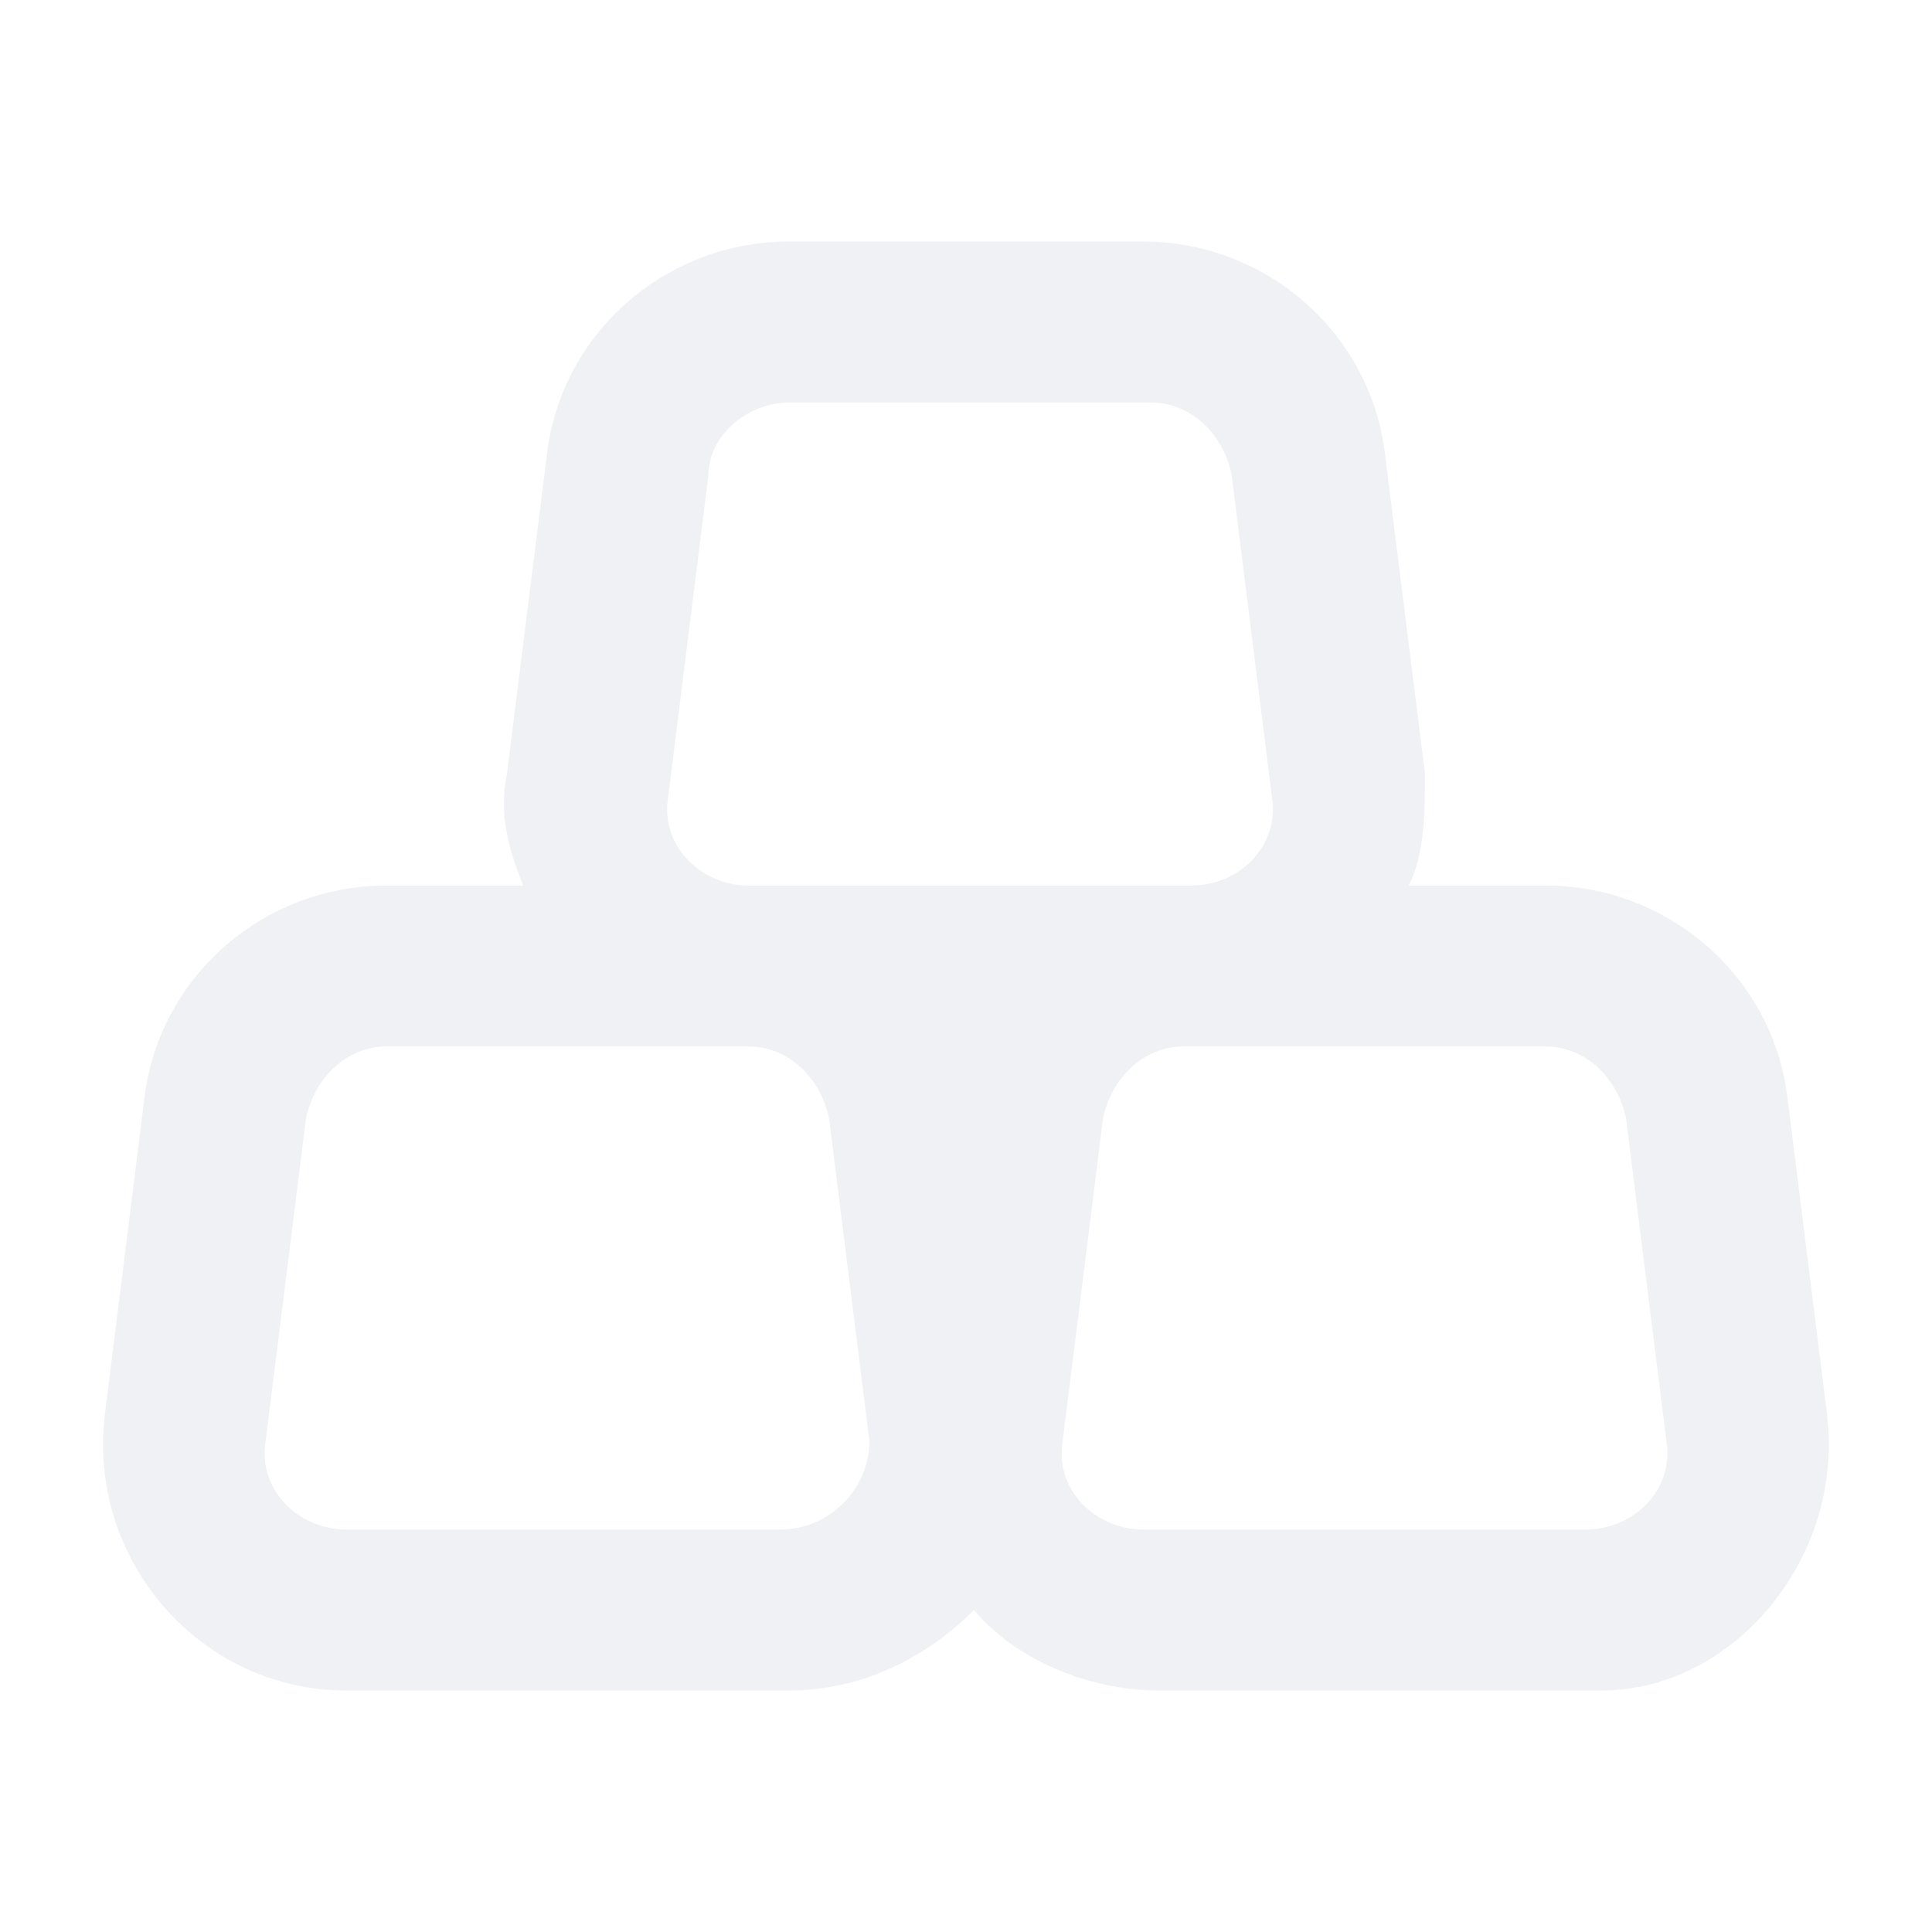
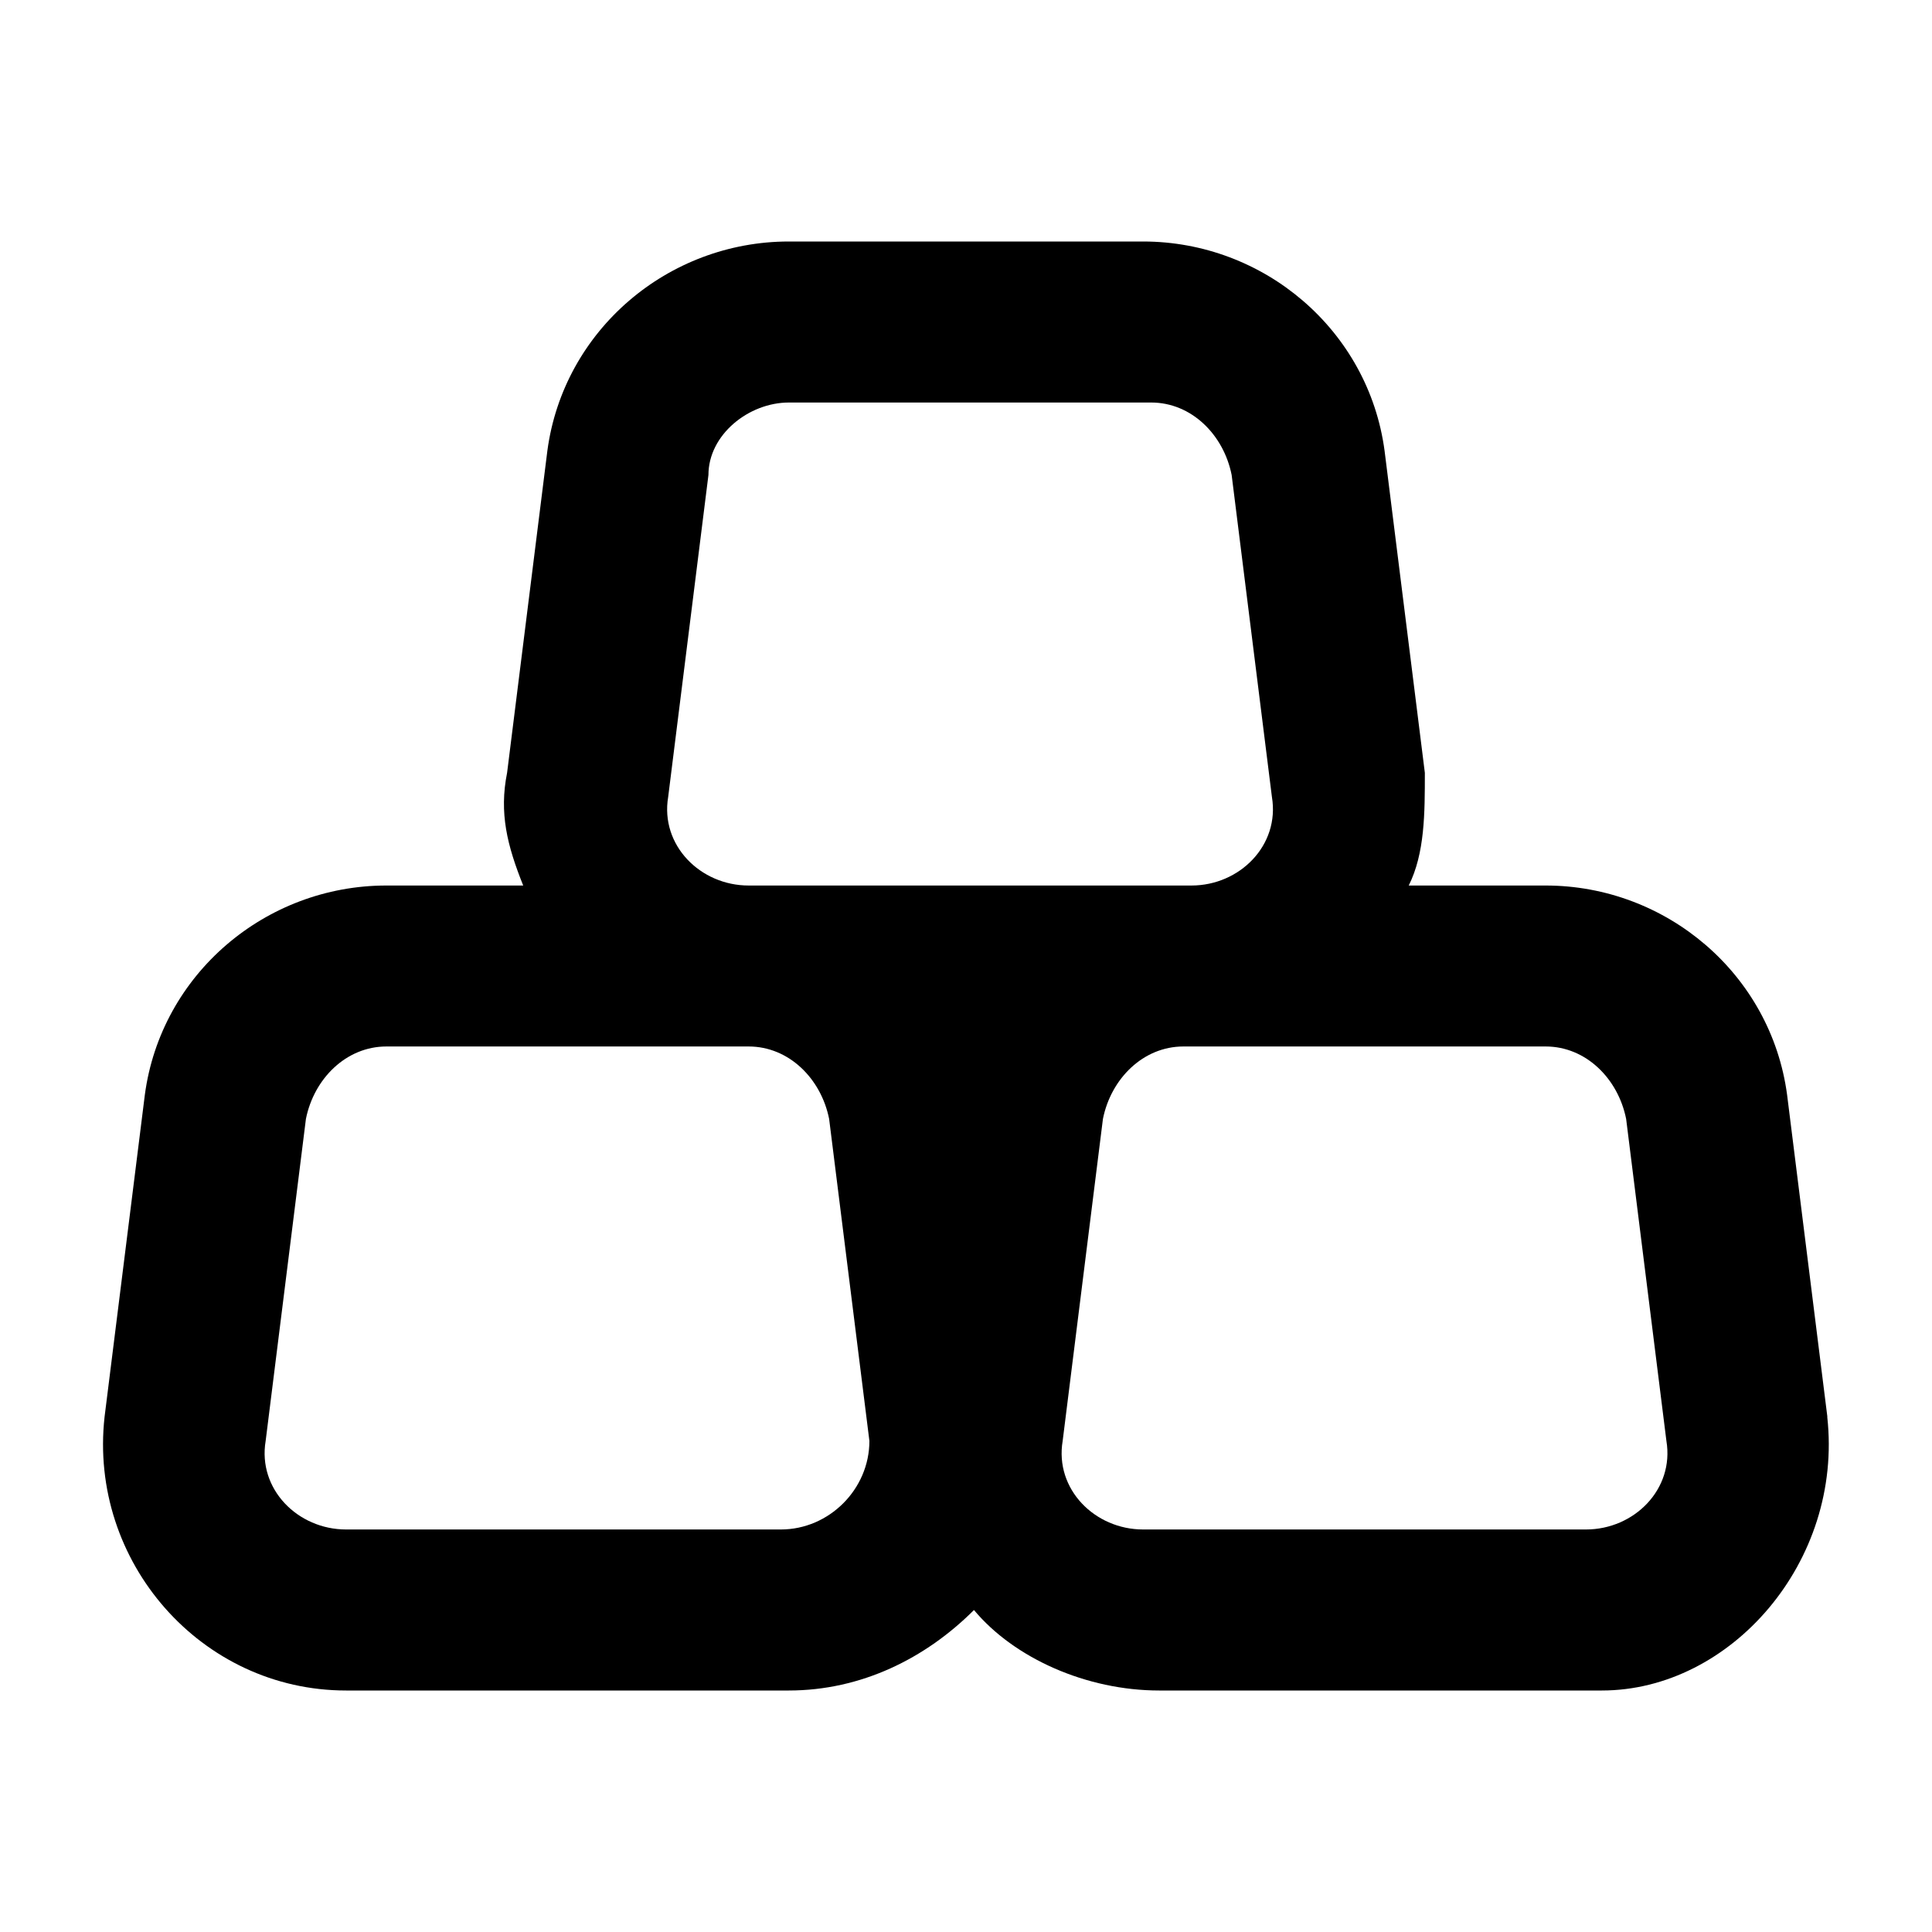
<svg xmlns="http://www.w3.org/2000/svg" version="1.1" width="32" height="32" viewBox="0 0 32 32">
-   <path fill="#f0f1f5" d="M30.267 23.467l-0.667-5.333c-0.267-2-2-3.467-4-3.467h-2.267c0.267-0.533 0.267-1.2 0.267-1.867l-0.667-5.333c-0.267-2-2-3.467-4-3.467h-5.867c-2 0-3.733 1.467-4 3.467l-0.667 5.333c-0.133 0.667 0 1.2 0.267 1.867h-2.267c-2 0-3.733 1.467-4 3.467l-0.667 5.333c-0.267 2.4 1.6 4.533 4 4.533h7.333c1.2 0 2.267-0.533 3.067-1.333 0.667 0.8 1.867 1.333 3.067 1.333h7.333c2.133 0 4-2.133 3.733-4.533zM12.933 25.333h-7.2c-0.8 0-1.467-0.667-1.333-1.467l0.667-5.333c0.133-0.667 0.667-1.2 1.333-1.2h6c0.667 0 1.2 0.533 1.333 1.2l0.667 5.333c0 0.8-0.667 1.467-1.467 1.467zM12.4 14.667c-0.8 0-1.467-0.667-1.333-1.467l0.667-5.333c0-0.667 0.667-1.2 1.333-1.2h6c0.667 0 1.2 0.533 1.333 1.2l0.667 5.333c0.133 0.8-0.533 1.467-1.333 1.467h-7.333zM26.267 25.333h-7.333c-0.8 0-1.467-0.667-1.333-1.467l0.667-5.333c0.133-0.667 0.667-1.2 1.333-1.2h6c0.667 0 1.2 0.533 1.333 1.2l0.667 5.333c0.133 0.8-0.533 1.467-1.333 1.467z" />
+   <path d="M30.267 23.467l-0.667-5.333c-0.267-2-2-3.467-4-3.467h-2.267c0.267-0.533 0.267-1.2 0.267-1.867l-0.667-5.333c-0.267-2-2-3.467-4-3.467h-5.867c-2 0-3.733 1.467-4 3.467l-0.667 5.333c-0.133 0.667 0 1.2 0.267 1.867h-2.267c-2 0-3.733 1.467-4 3.467l-0.667 5.333c-0.267 2.4 1.6 4.533 4 4.533h7.333c1.2 0 2.267-0.533 3.067-1.333 0.667 0.8 1.867 1.333 3.067 1.333h7.333c2.133 0 4-2.133 3.733-4.533zM12.933 25.333h-7.2c-0.8 0-1.467-0.667-1.333-1.467l0.667-5.333c0.133-0.667 0.667-1.2 1.333-1.2h6c0.667 0 1.2 0.533 1.333 1.2l0.667 5.333c0 0.8-0.667 1.467-1.467 1.467zM12.4 14.667c-0.8 0-1.467-0.667-1.333-1.467l0.667-5.333c0-0.667 0.667-1.2 1.333-1.2h6c0.667 0 1.2 0.533 1.333 1.2l0.667 5.333c0.133 0.8-0.533 1.467-1.333 1.467h-7.333zM26.267 25.333h-7.333c-0.8 0-1.467-0.667-1.333-1.467l0.667-5.333c0.133-0.667 0.667-1.2 1.333-1.2h6c0.667 0 1.2 0.533 1.333 1.2l0.667 5.333c0.133 0.8-0.533 1.467-1.333 1.467z" />
</svg>
